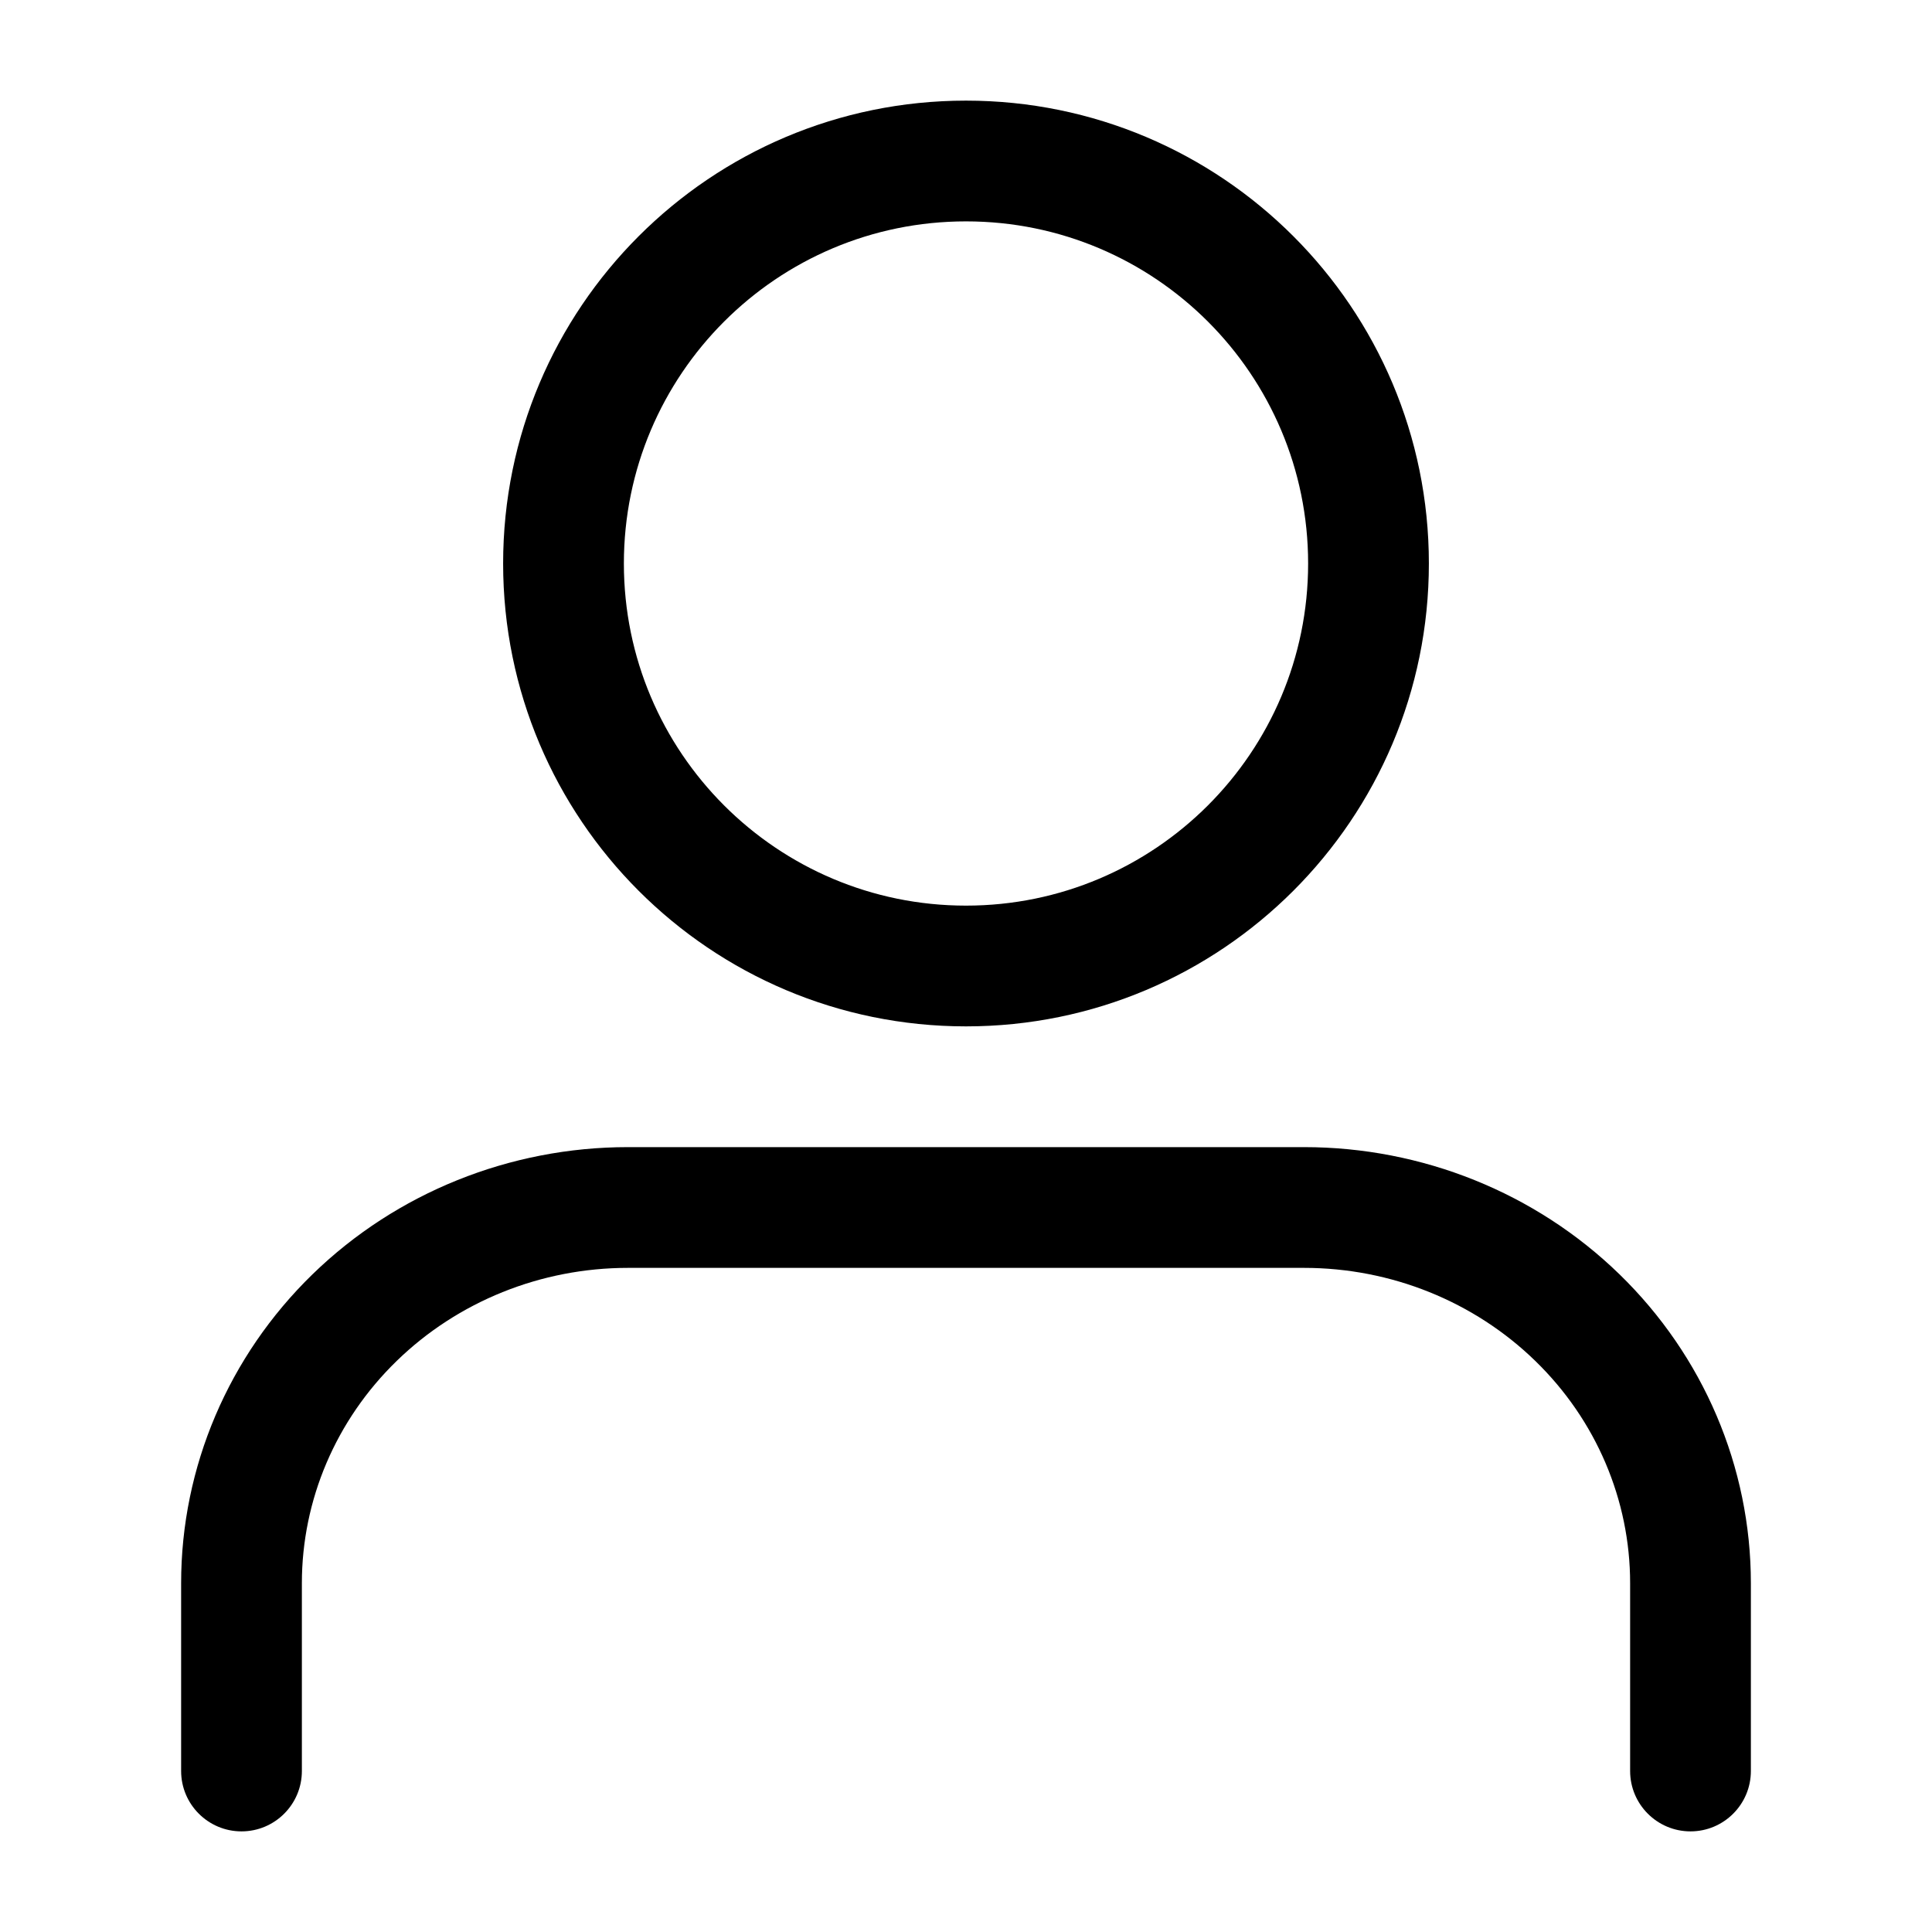
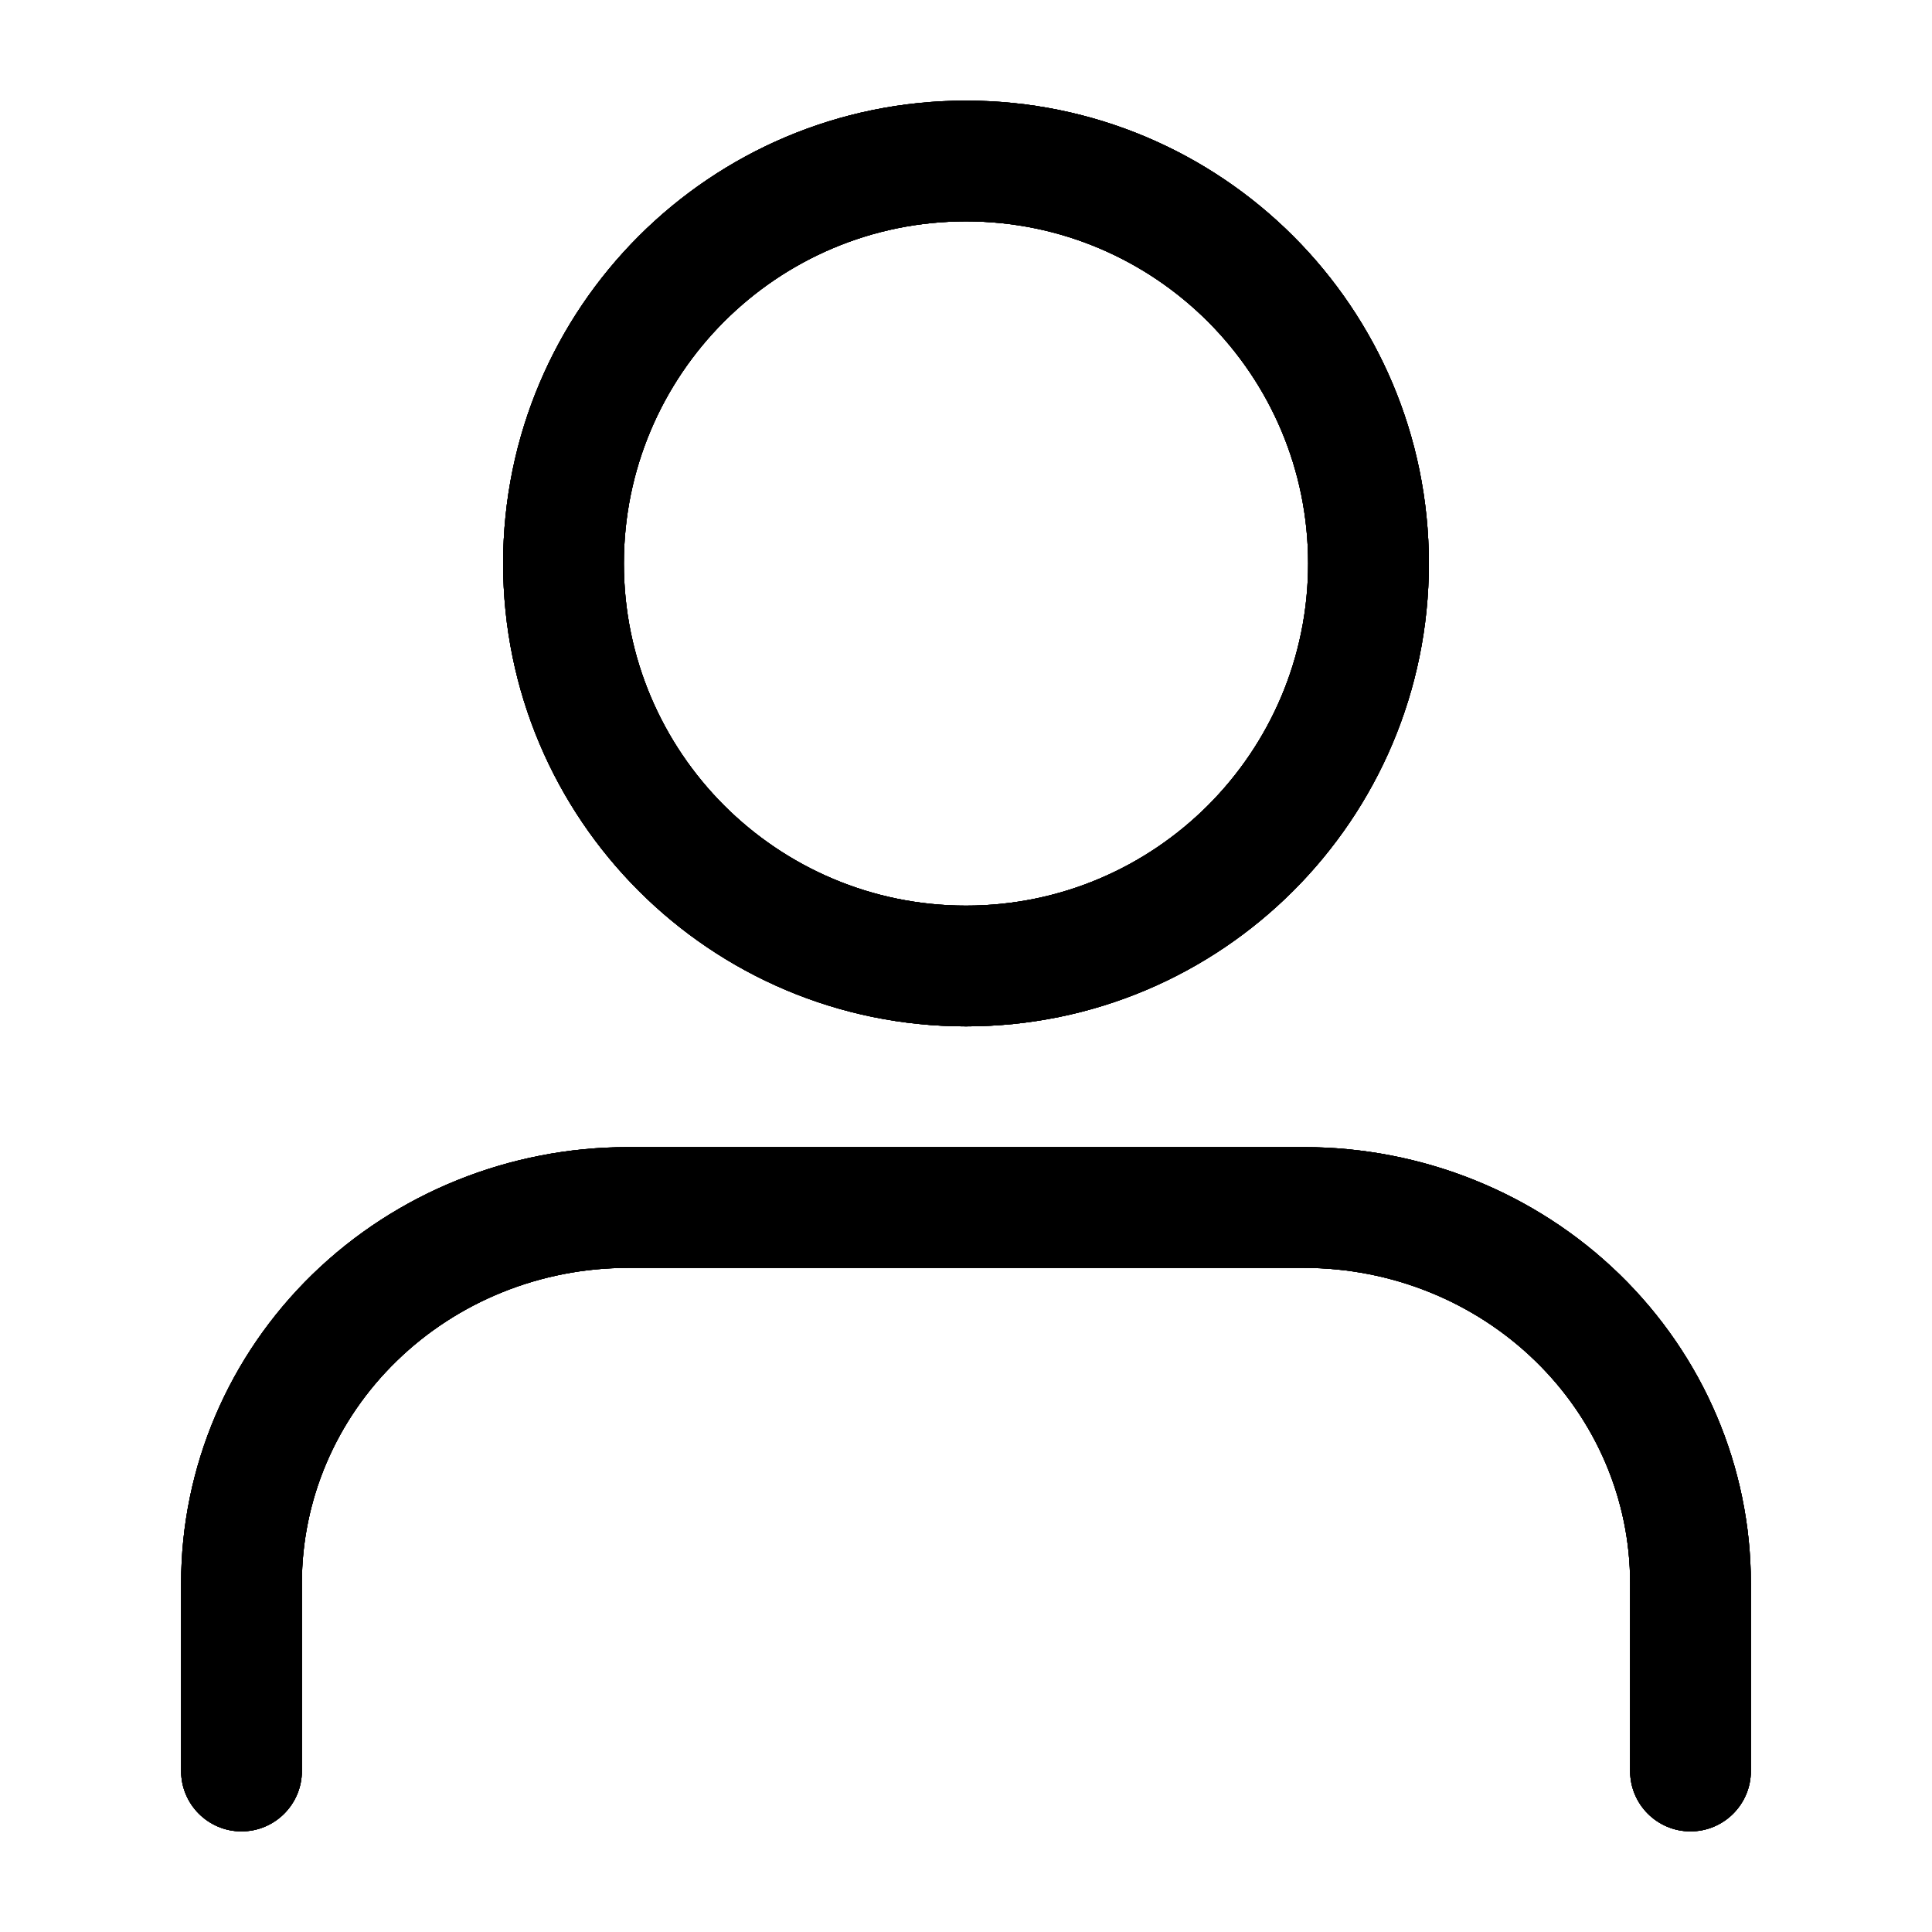
<svg xmlns="http://www.w3.org/2000/svg" width="24" height="24" viewBox="0 0 24 24" fill="none">
  <path fill-rule="evenodd" clip-rule="evenodd" d="M3.883 15.829C4.925 14.816 6.335 14.25 7.8 14.25H16.2C17.665 14.25 19.075 14.816 20.117 15.829C21.16 16.843 21.75 18.223 21.75 19.667V22C21.75 22.414 21.414 22.75 21 22.75C20.586 22.75 20.25 22.414 20.25 22V19.667C20.25 18.635 19.829 17.641 19.071 16.905C18.313 16.168 17.281 15.75 16.2 15.75H7.8C6.719 15.75 5.687 16.168 4.929 16.905C4.171 17.641 3.75 18.635 3.75 19.667V22C3.75 22.414 3.414 22.75 3 22.75C2.586 22.75 2.25 22.414 2.25 22V19.667C2.25 18.223 2.84 16.843 3.883 15.829Z" fill="currentColor" />
  <path fill-rule="evenodd" clip-rule="evenodd" d="M12 2.75C9.653 2.75 7.75 4.653 7.75 7C7.75 9.347 9.653 11.25 12 11.25C14.347 11.25 16.25 9.347 16.25 7C16.25 4.653 14.347 2.75 12 2.75ZM6.25 7C6.25 3.824 8.824 1.25 12 1.25C15.176 1.25 17.75 3.824 17.75 7C17.75 10.176 15.176 12.75 12 12.75C8.824 12.75 6.25 10.176 6.25 7Z" fill="currentColor" />
+   <path fill-rule="evenodd" clip-rule="evenodd" d="M3.883 15.829C4.925 14.816 6.335 14.25 7.8 14.25H16.2C17.665 14.25 19.075 14.816 20.117 15.829C21.16 16.843 21.75 18.223 21.75 19.667V22C21.75 22.414 21.414 22.75 21 22.75C20.586 22.75 20.25 22.414 20.25 22V19.667C20.25 18.635 19.829 17.641 19.071 16.905C18.313 16.168 17.281 15.75 16.2 15.75H7.8C6.719 15.75 5.687 16.168 4.929 16.905C4.171 17.641 3.75 18.635 3.75 19.667V22C3.75 22.414 3.414 22.75 3 22.75C2.586 22.75 2.25 22.414 2.25 22V19.667C2.25 18.223 2.84 16.843 3.883 15.829Z" fill="currentColor" />
+   <path fill-rule="evenodd" clip-rule="evenodd" d="M12 2.75C9.653 2.75 7.75 4.653 7.75 7C7.75 9.347 9.653 11.25 12 11.25C14.347 11.25 16.25 9.347 16.25 7C16.25 4.653 14.347 2.75 12 2.75ZM6.25 7C6.25 3.824 8.824 1.25 12 1.25C15.176 1.25 17.75 3.824 17.75 7C17.75 10.176 15.176 12.75 12 12.75C8.824 12.75 6.25 10.176 6.25 7Z" fill="currentColor" />
+   <path fill-rule="evenodd" clip-rule="evenodd" d="M3.883 15.829C4.925 14.816 6.335 14.25 7.8 14.25H16.2C17.665 14.25 19.075 14.816 20.117 15.829C21.16 16.843 21.75 18.223 21.75 19.667V22C21.75 22.414 21.414 22.75 21 22.75C20.586 22.75 20.25 22.414 20.25 22V19.667C20.25 18.635 19.829 17.641 19.071 16.905C18.313 16.168 17.281 15.75 16.2 15.75H7.8C6.719 15.75 5.687 16.168 4.929 16.905C4.171 17.641 3.75 18.635 3.75 19.667V22C3.75 22.414 3.414 22.75 3 22.75C2.586 22.75 2.25 22.414 2.25 22V19.667C2.25 18.223 2.84 16.843 3.883 15.829Z" fill="currentColor" />
+   <path fill-rule="evenodd" clip-rule="evenodd" d="M12 2.75C9.653 2.75 7.75 4.653 7.75 7C7.75 9.347 9.653 11.25 12 11.25C14.347 11.25 16.25 9.347 16.25 7C16.25 4.653 14.347 2.75 12 2.75ZM6.25 7C6.25 3.824 8.824 1.25 12 1.25C15.176 1.25 17.75 3.824 17.75 7C17.75 10.176 15.176 12.75 12 12.75C8.824 12.75 6.25 10.176 6.25 7Z" fill="currentColor" />
+   <path fill-rule="evenodd" clip-rule="evenodd" d="M3.883 15.829C4.925 14.816 6.335 14.25 7.8 14.25H16.2C17.665 14.25 19.075 14.816 20.117 15.829C21.16 16.843 21.75 18.223 21.75 19.667V22C21.75 22.414 21.414 22.75 21 22.75C20.586 22.75 20.25 22.414 20.25 22V19.667C20.25 18.635 19.829 17.641 19.071 16.905C18.313 16.168 17.281 15.75 16.2 15.75H7.8C6.719 15.75 5.687 16.168 4.929 16.905C4.171 17.641 3.75 18.635 3.75 19.667V22C3.75 22.414 3.414 22.75 3 22.75C2.586 22.75 2.25 22.414 2.25 22V19.667C2.25 18.223 2.84 16.843 3.883 15.829Z" fill="currentColor" />
+   <path fill-rule="evenodd" clip-rule="evenodd" d="M12 2.75C9.653 2.75 7.75 4.653 7.75 7C7.75 9.347 9.653 11.25 12 11.25C14.347 11.25 16.25 9.347 16.25 7C16.25 4.653 14.347 2.75 12 2.75ZM6.25 7C6.25 3.824 8.824 1.25 12 1.25C15.176 1.25 17.75 3.824 17.75 7C17.75 10.176 15.176 12.75 12 12.75C8.824 12.75 6.25 10.176 6.25 7Z" fill="currentColor" />
</svg>
